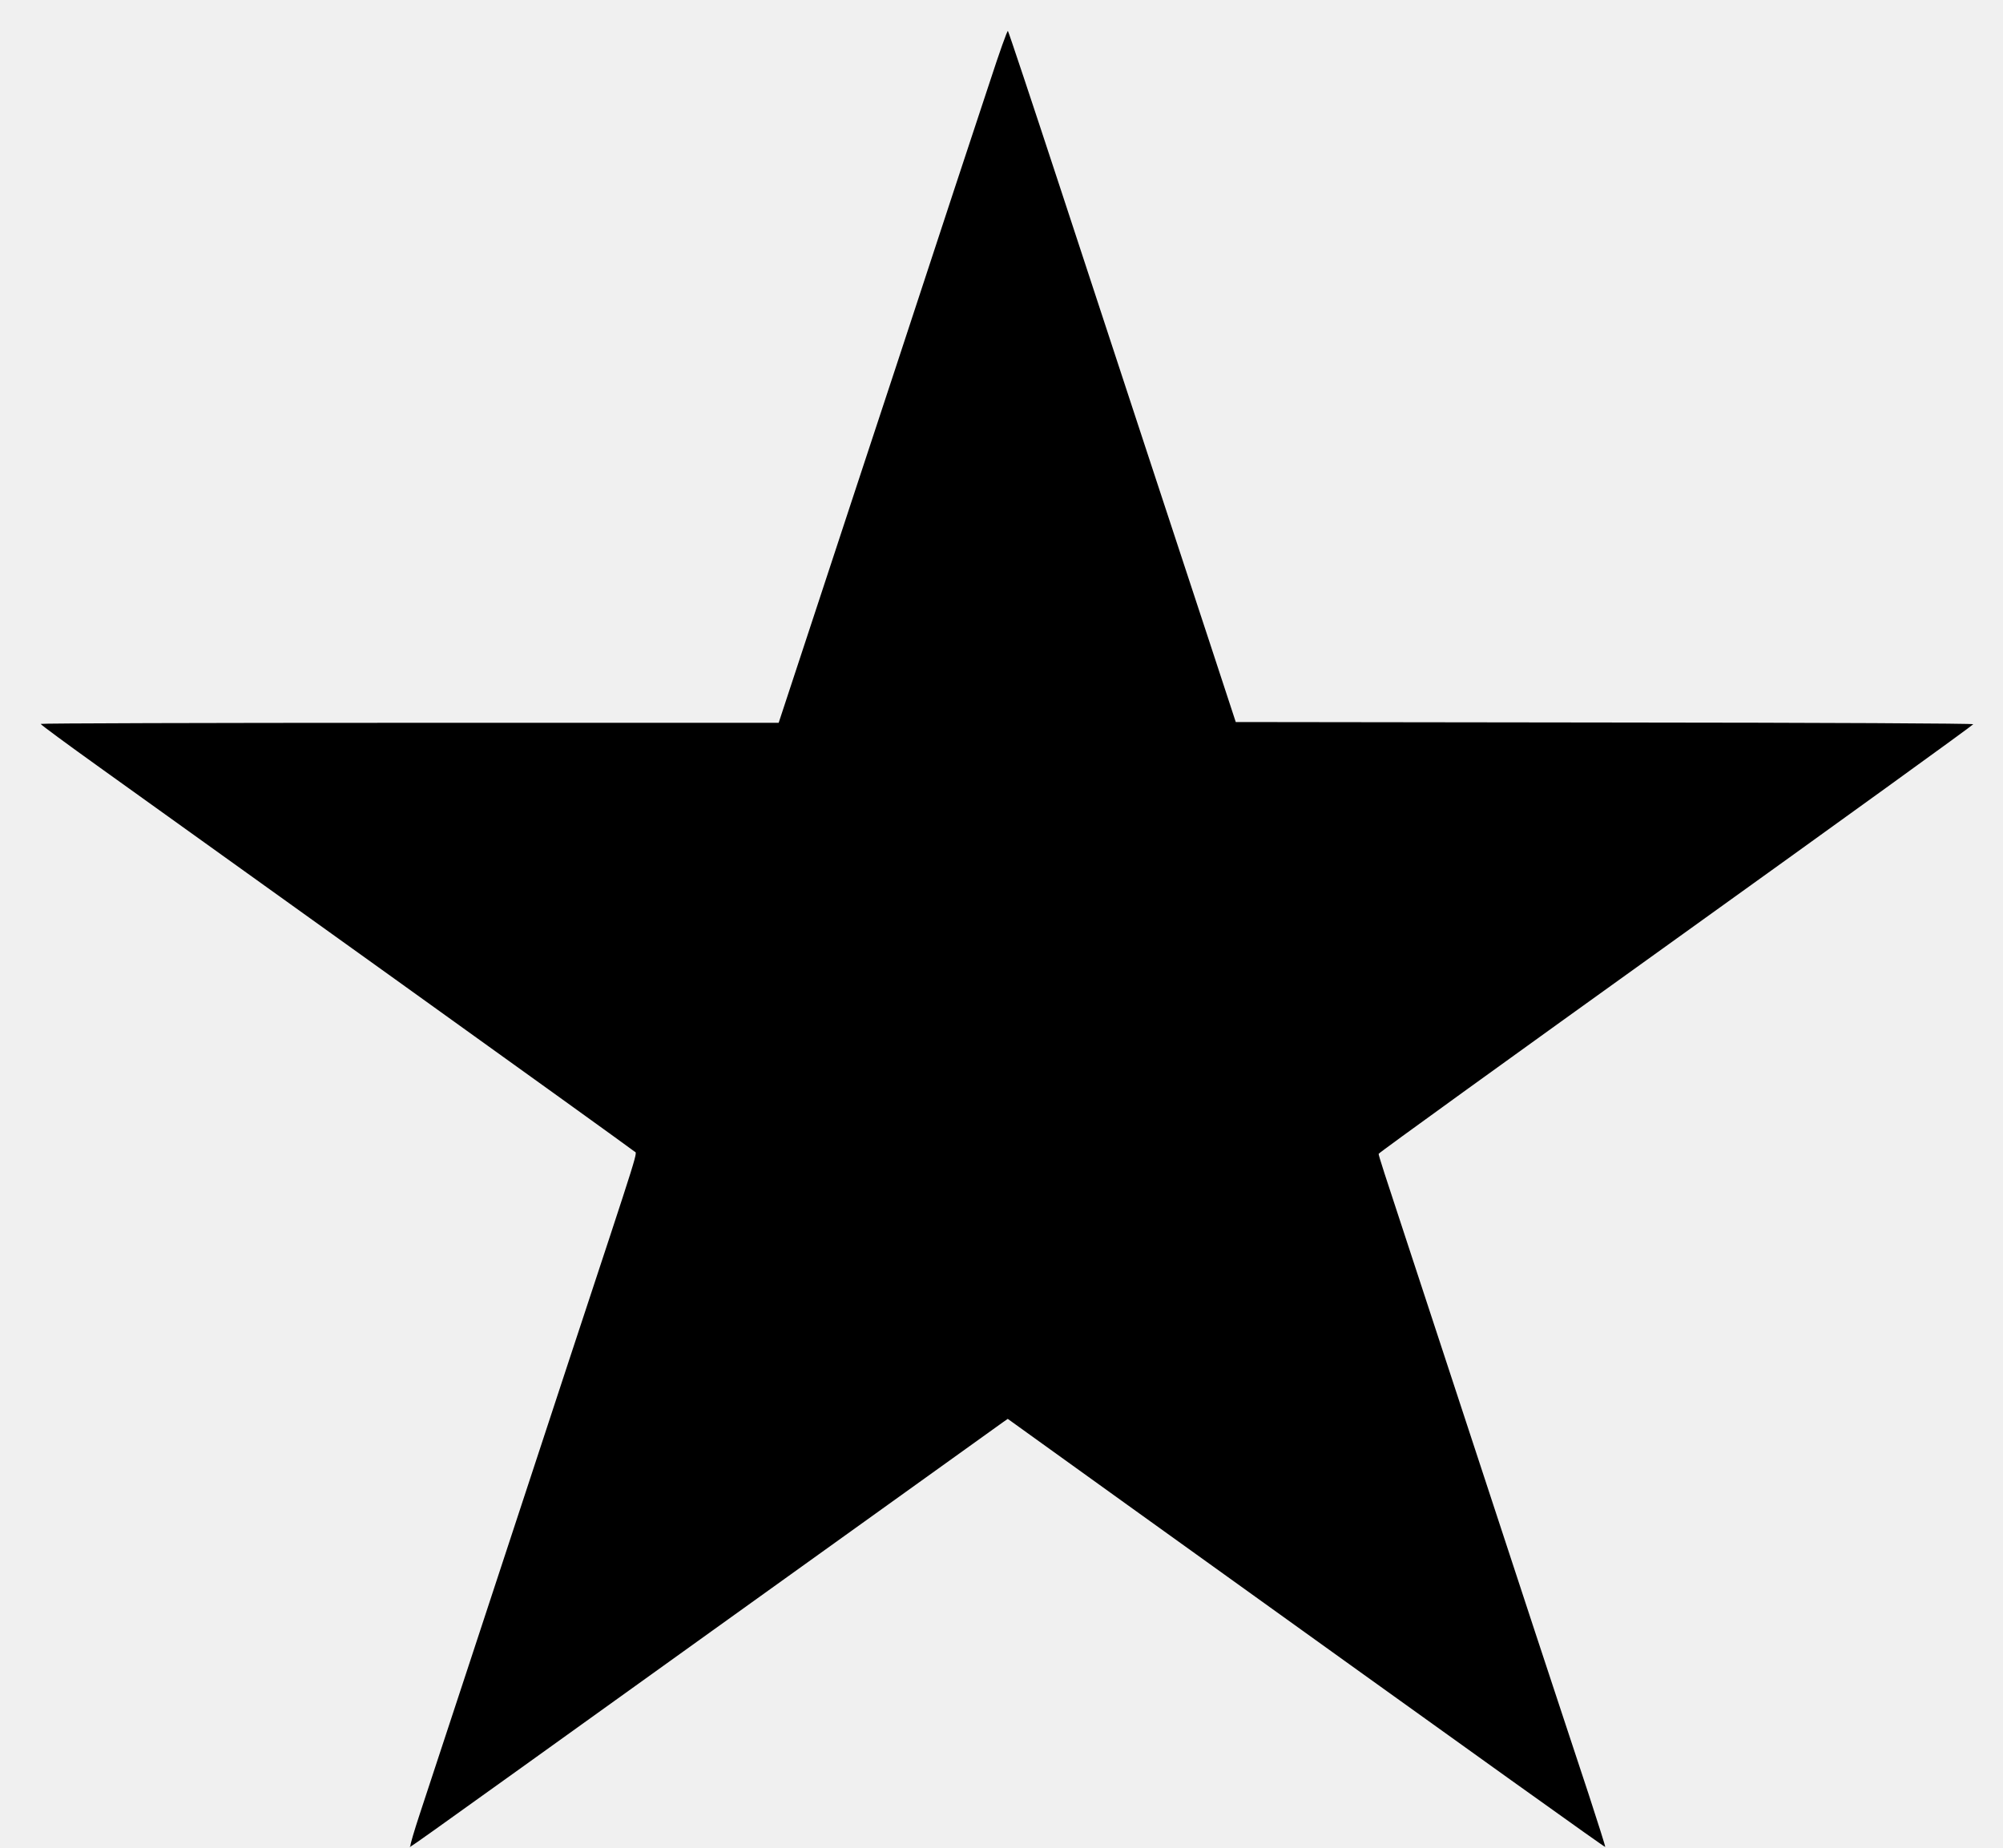
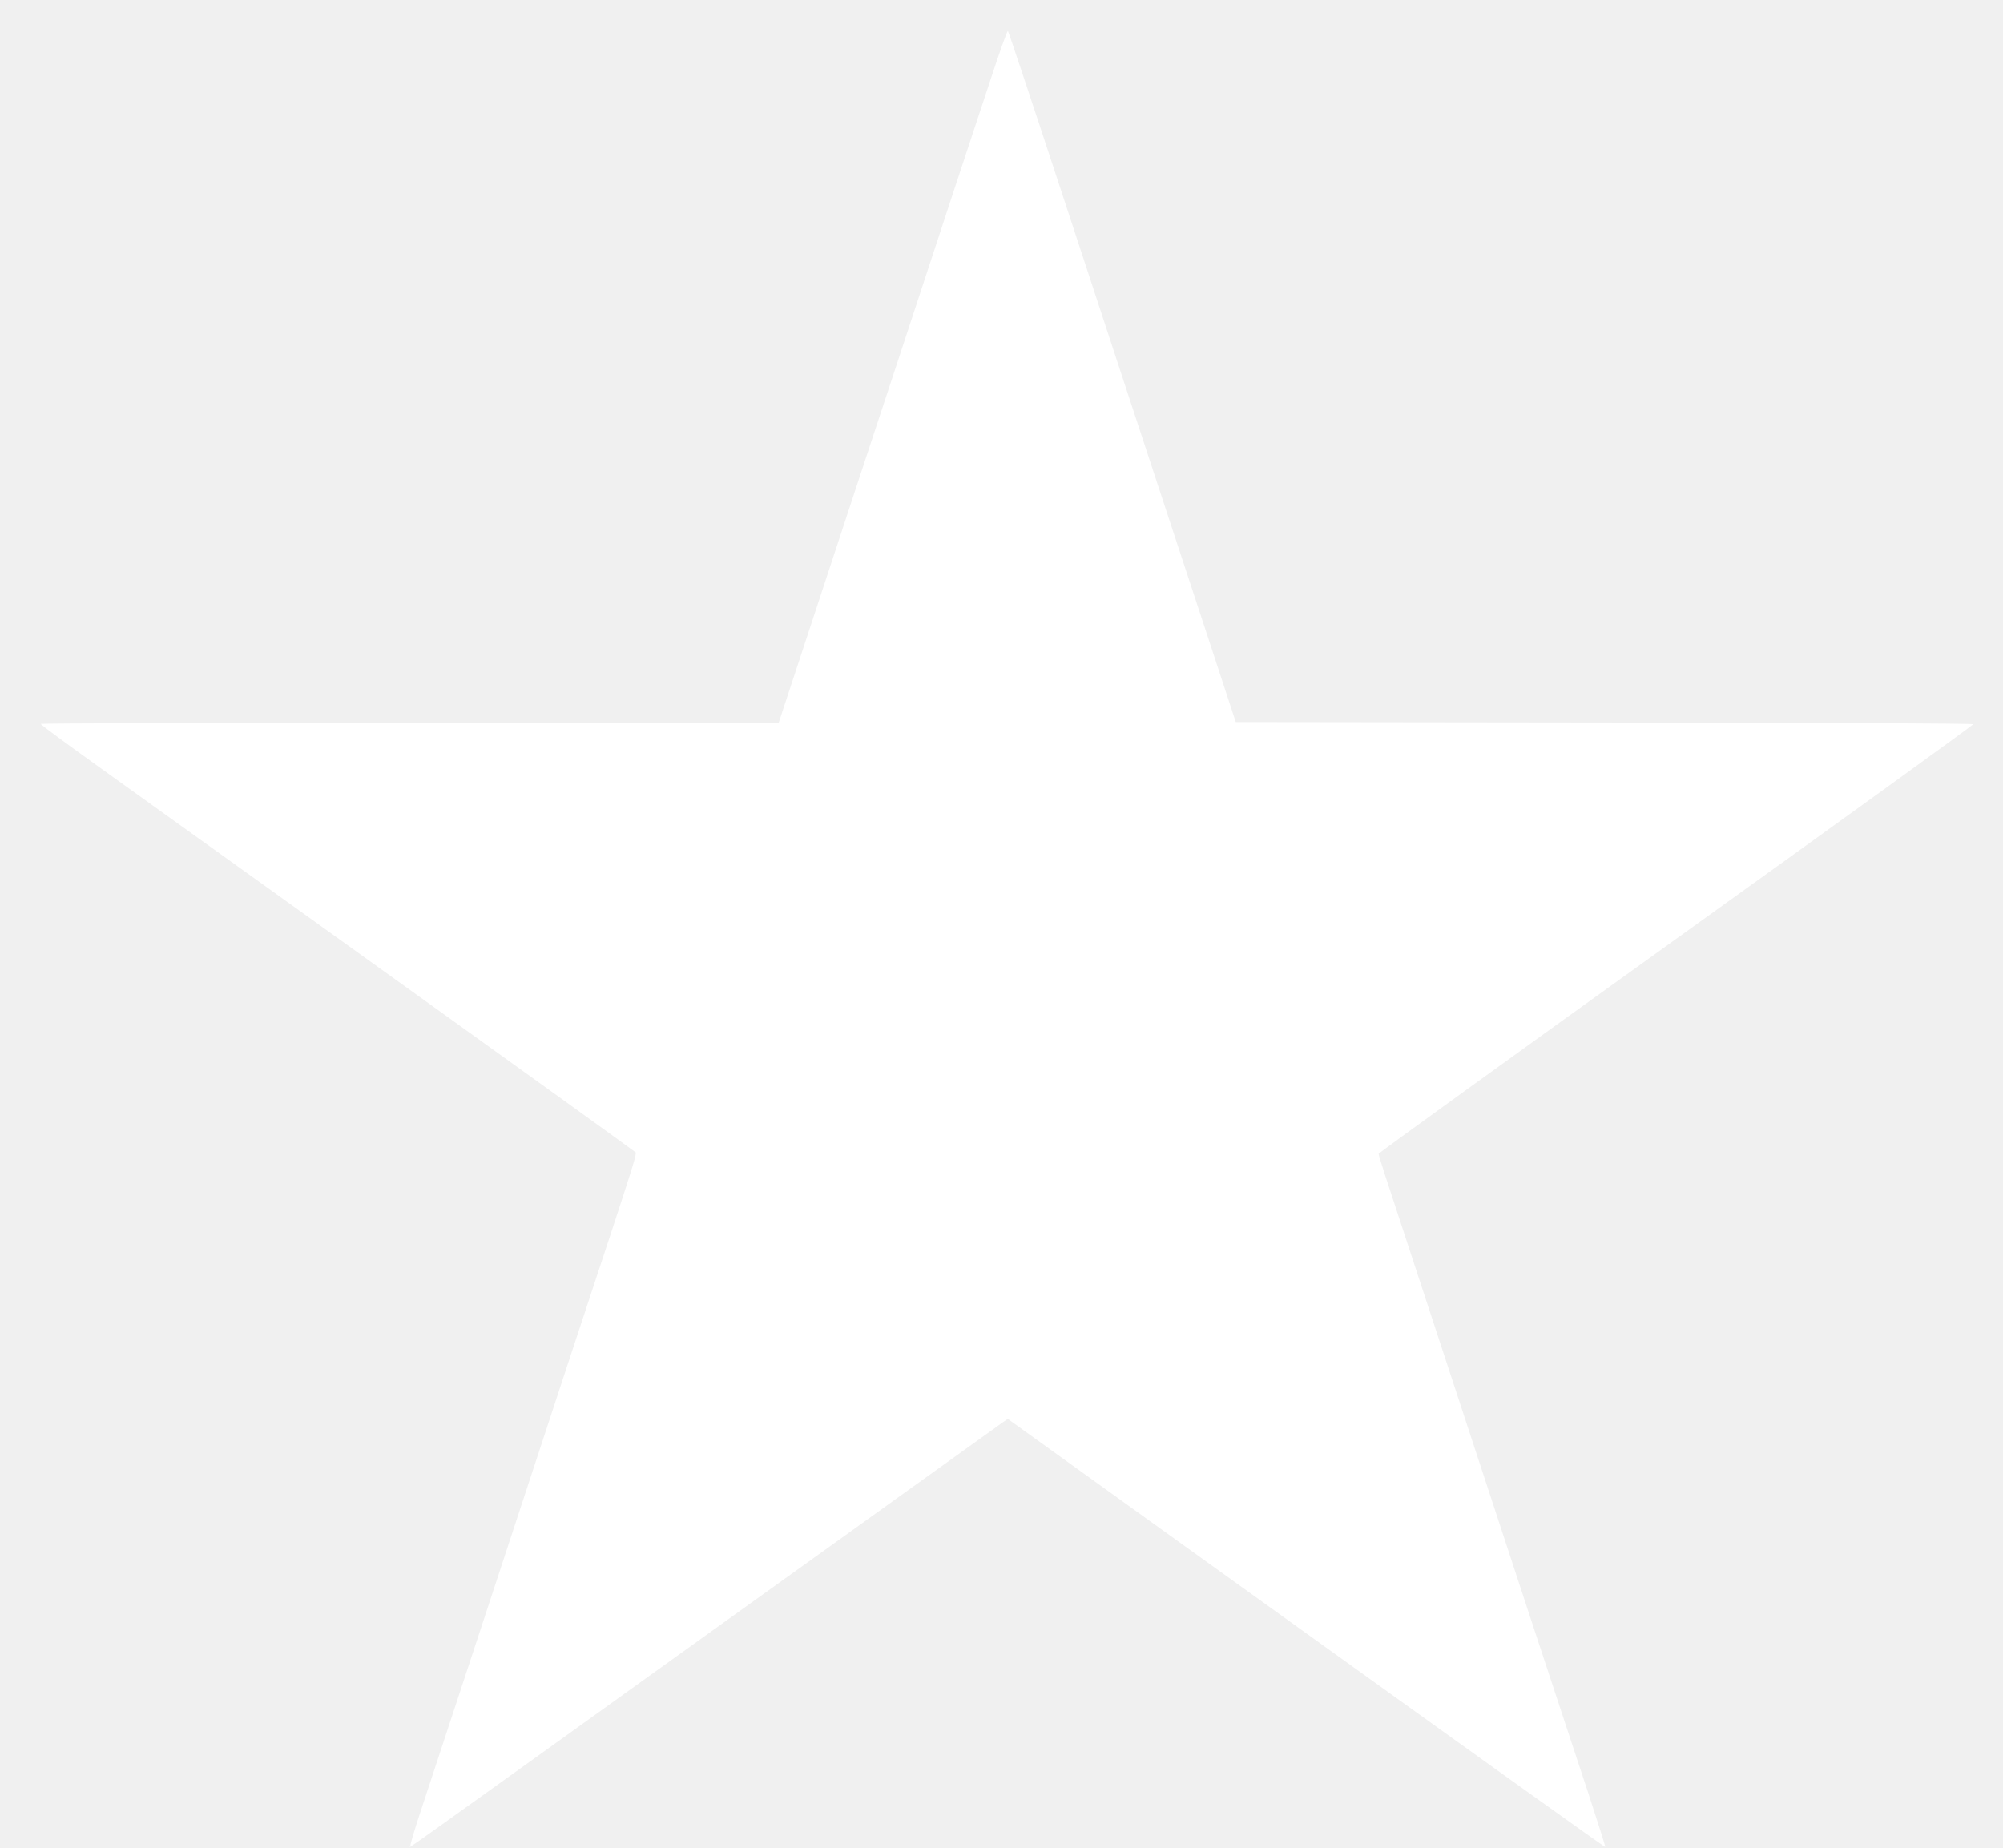
- <svg xmlns="http://www.w3.org/2000/svg" version="1.0" width="1280pt" height="1181pt" viewBox="0 0 1280 1181" preserveAspectRatio="xMidYMid meet">
+ <svg xmlns="http://www.w3.org/2000/svg" fill="#ffffff" version="1.0" width="1280pt" height="1181pt" viewBox="0 0 1280 1181" preserveAspectRatio="xMidYMid meet">
  <g transform="translate(0,1181) scale(0.1,-0.1)" stroke="none">
    <path d="M6327 11292 c-60 -180 -161 -489 -227 -687 -65 -198 -233 -709 -373 -1135 -141 -426 -367 -1114 -503 -1527 l-248 -753 -2358 0 c-1297 0 -2358 -3 -2358 -7 0 -5 170 -130 378 -279 207 -149 1057 -758 1887 -1353 831 -596 1518 -1091 1528 -1100 20 -19 55 94 -420 -1346 -187 -570 -344 -1047 -628 -1910 -141 -429 -286 -869 -322 -978 -36 -109 -63 -201 -60 -204 7 -6 -236 -180 1912 1362 1012 726 1855 1331 1872 1343 l33 23 762 -548 c2447 -1758 3053 -2191 3056 -2188 2 2 -46 153 -106 337 -61 183 -216 655 -346 1048 -511 1556 -712 2168 -811 2470 -145 440 -185 563 -185 575 0 6 855 623 1900 1373 1045 750 1900 1368 1900 1373 0 5 -909 10 -2357 11 l-2356 3 -164 500 c-90 275 -272 826 -403 1225 -131 399 -383 1166 -560 1705 -177 539 -325 983 -329 987 -4 5 -55 -139 -114 -320z" />
  </g>
</svg>
